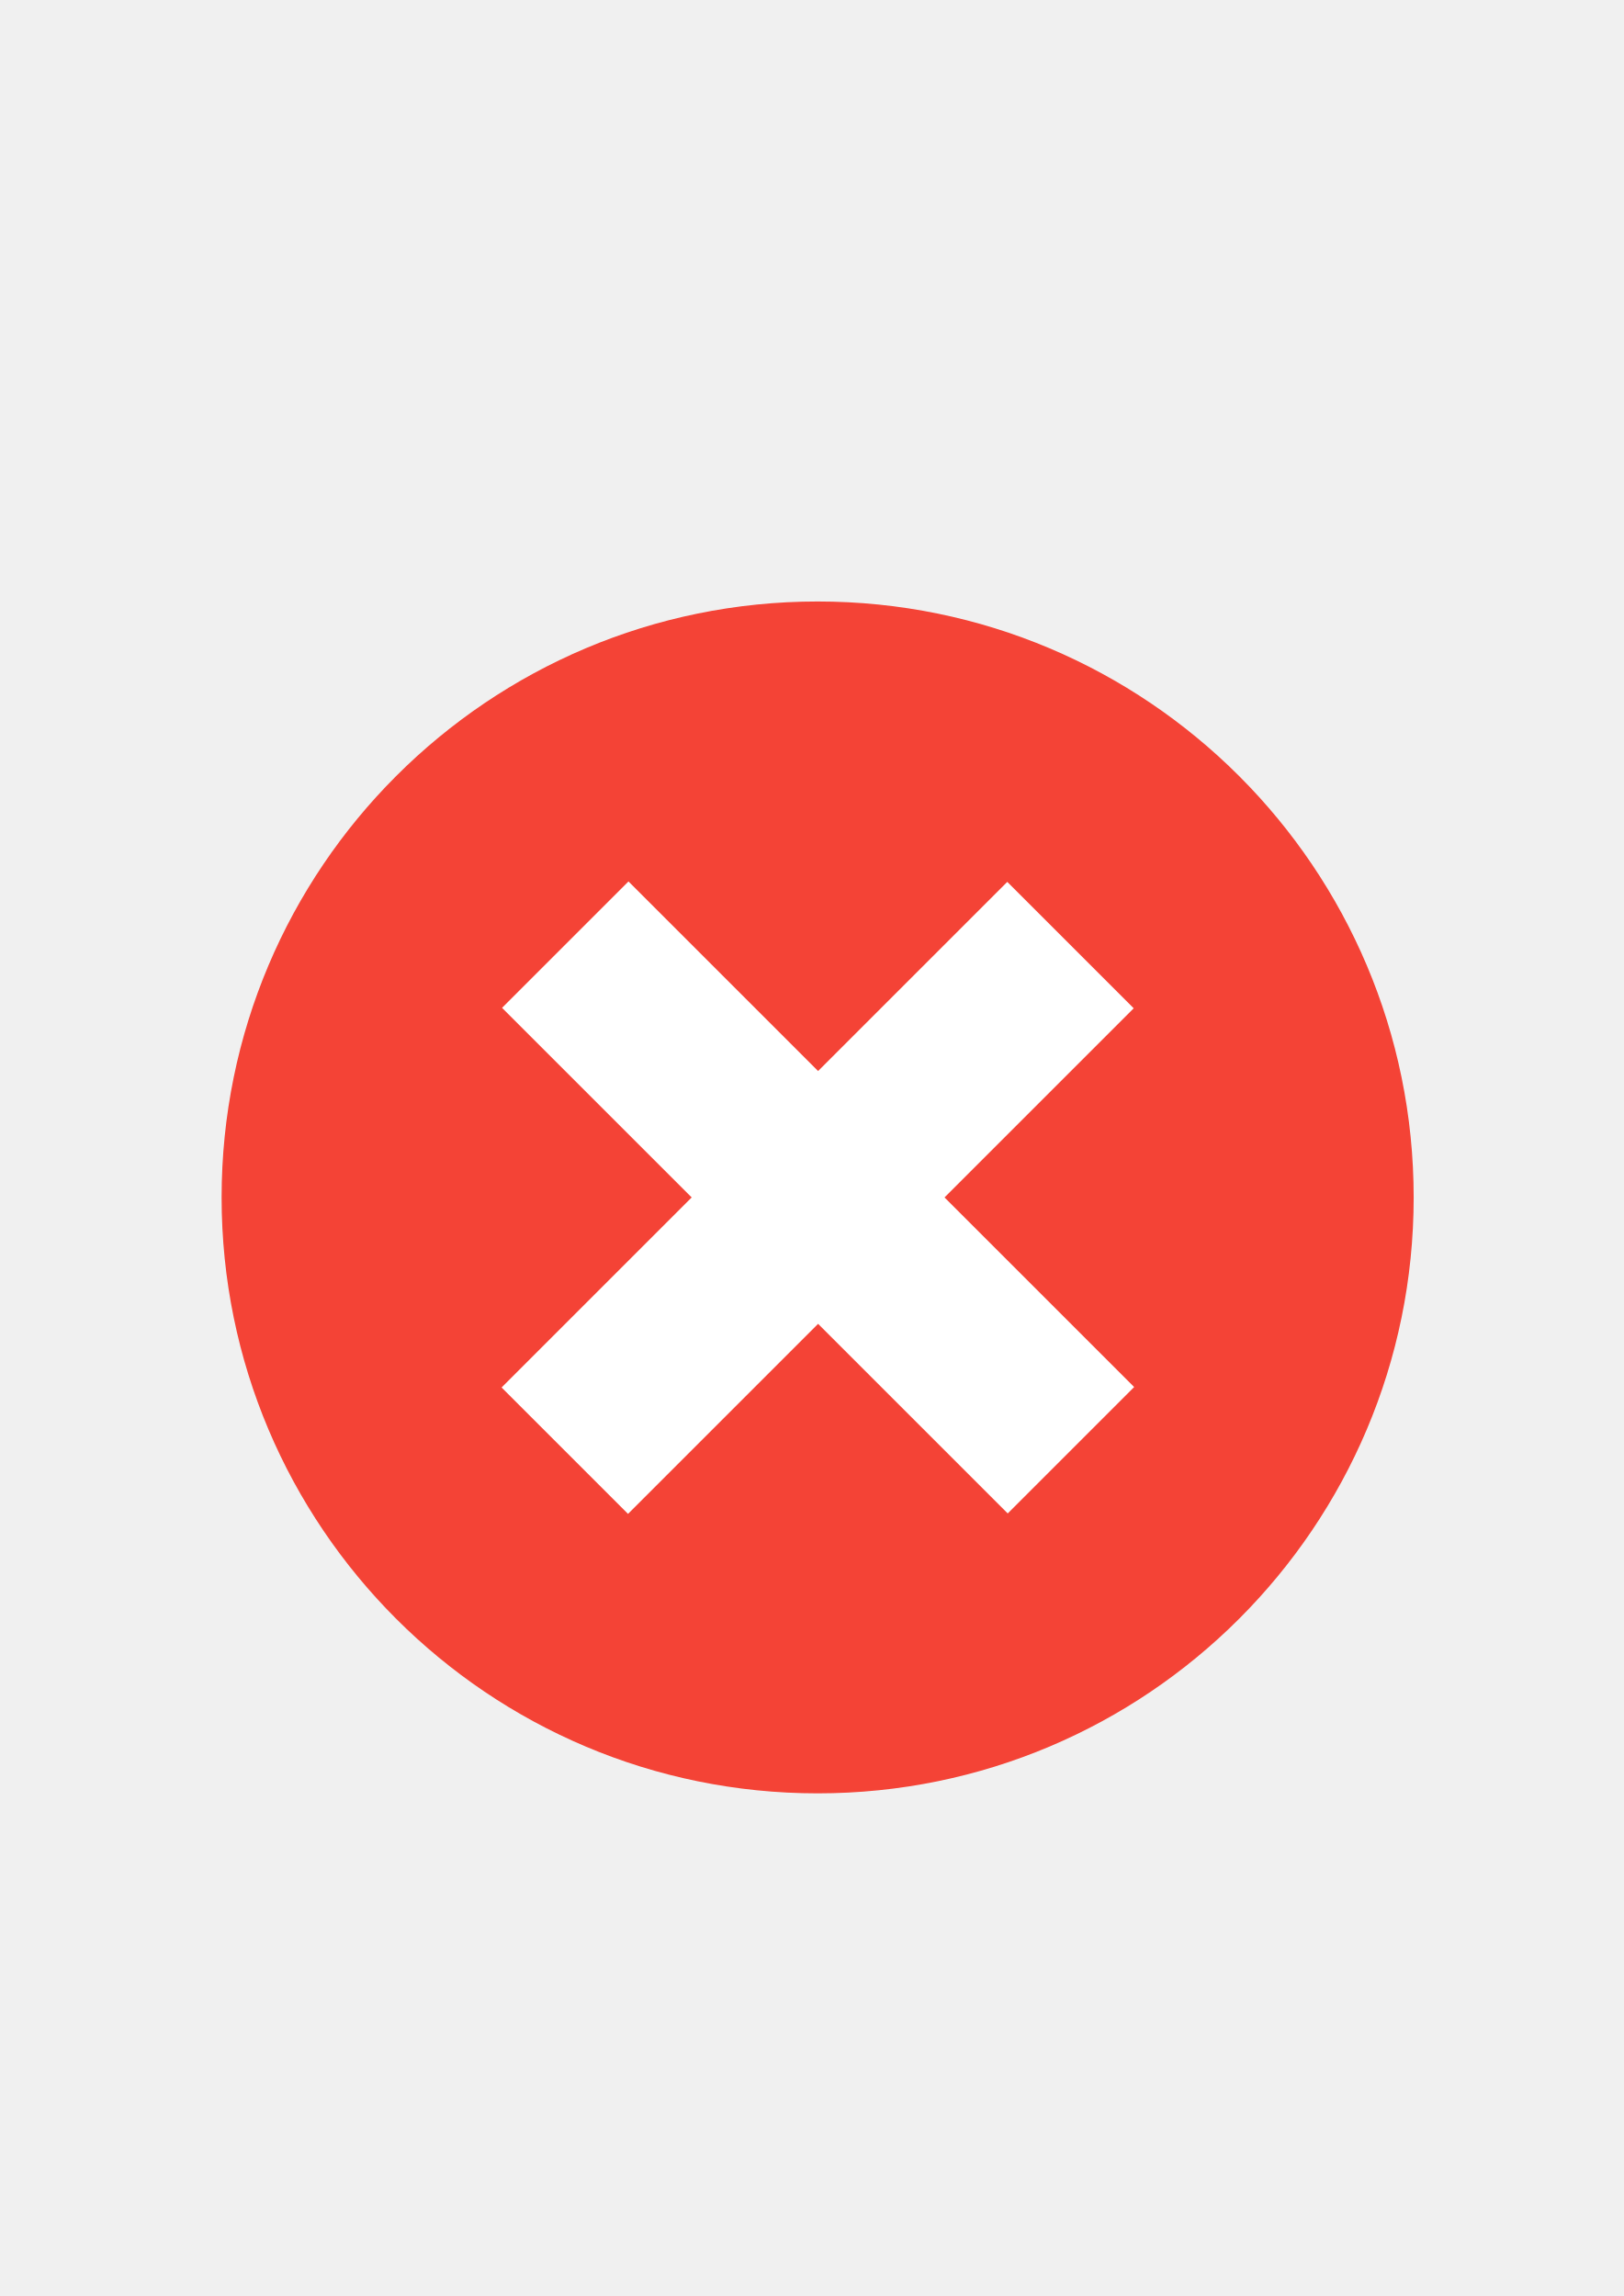
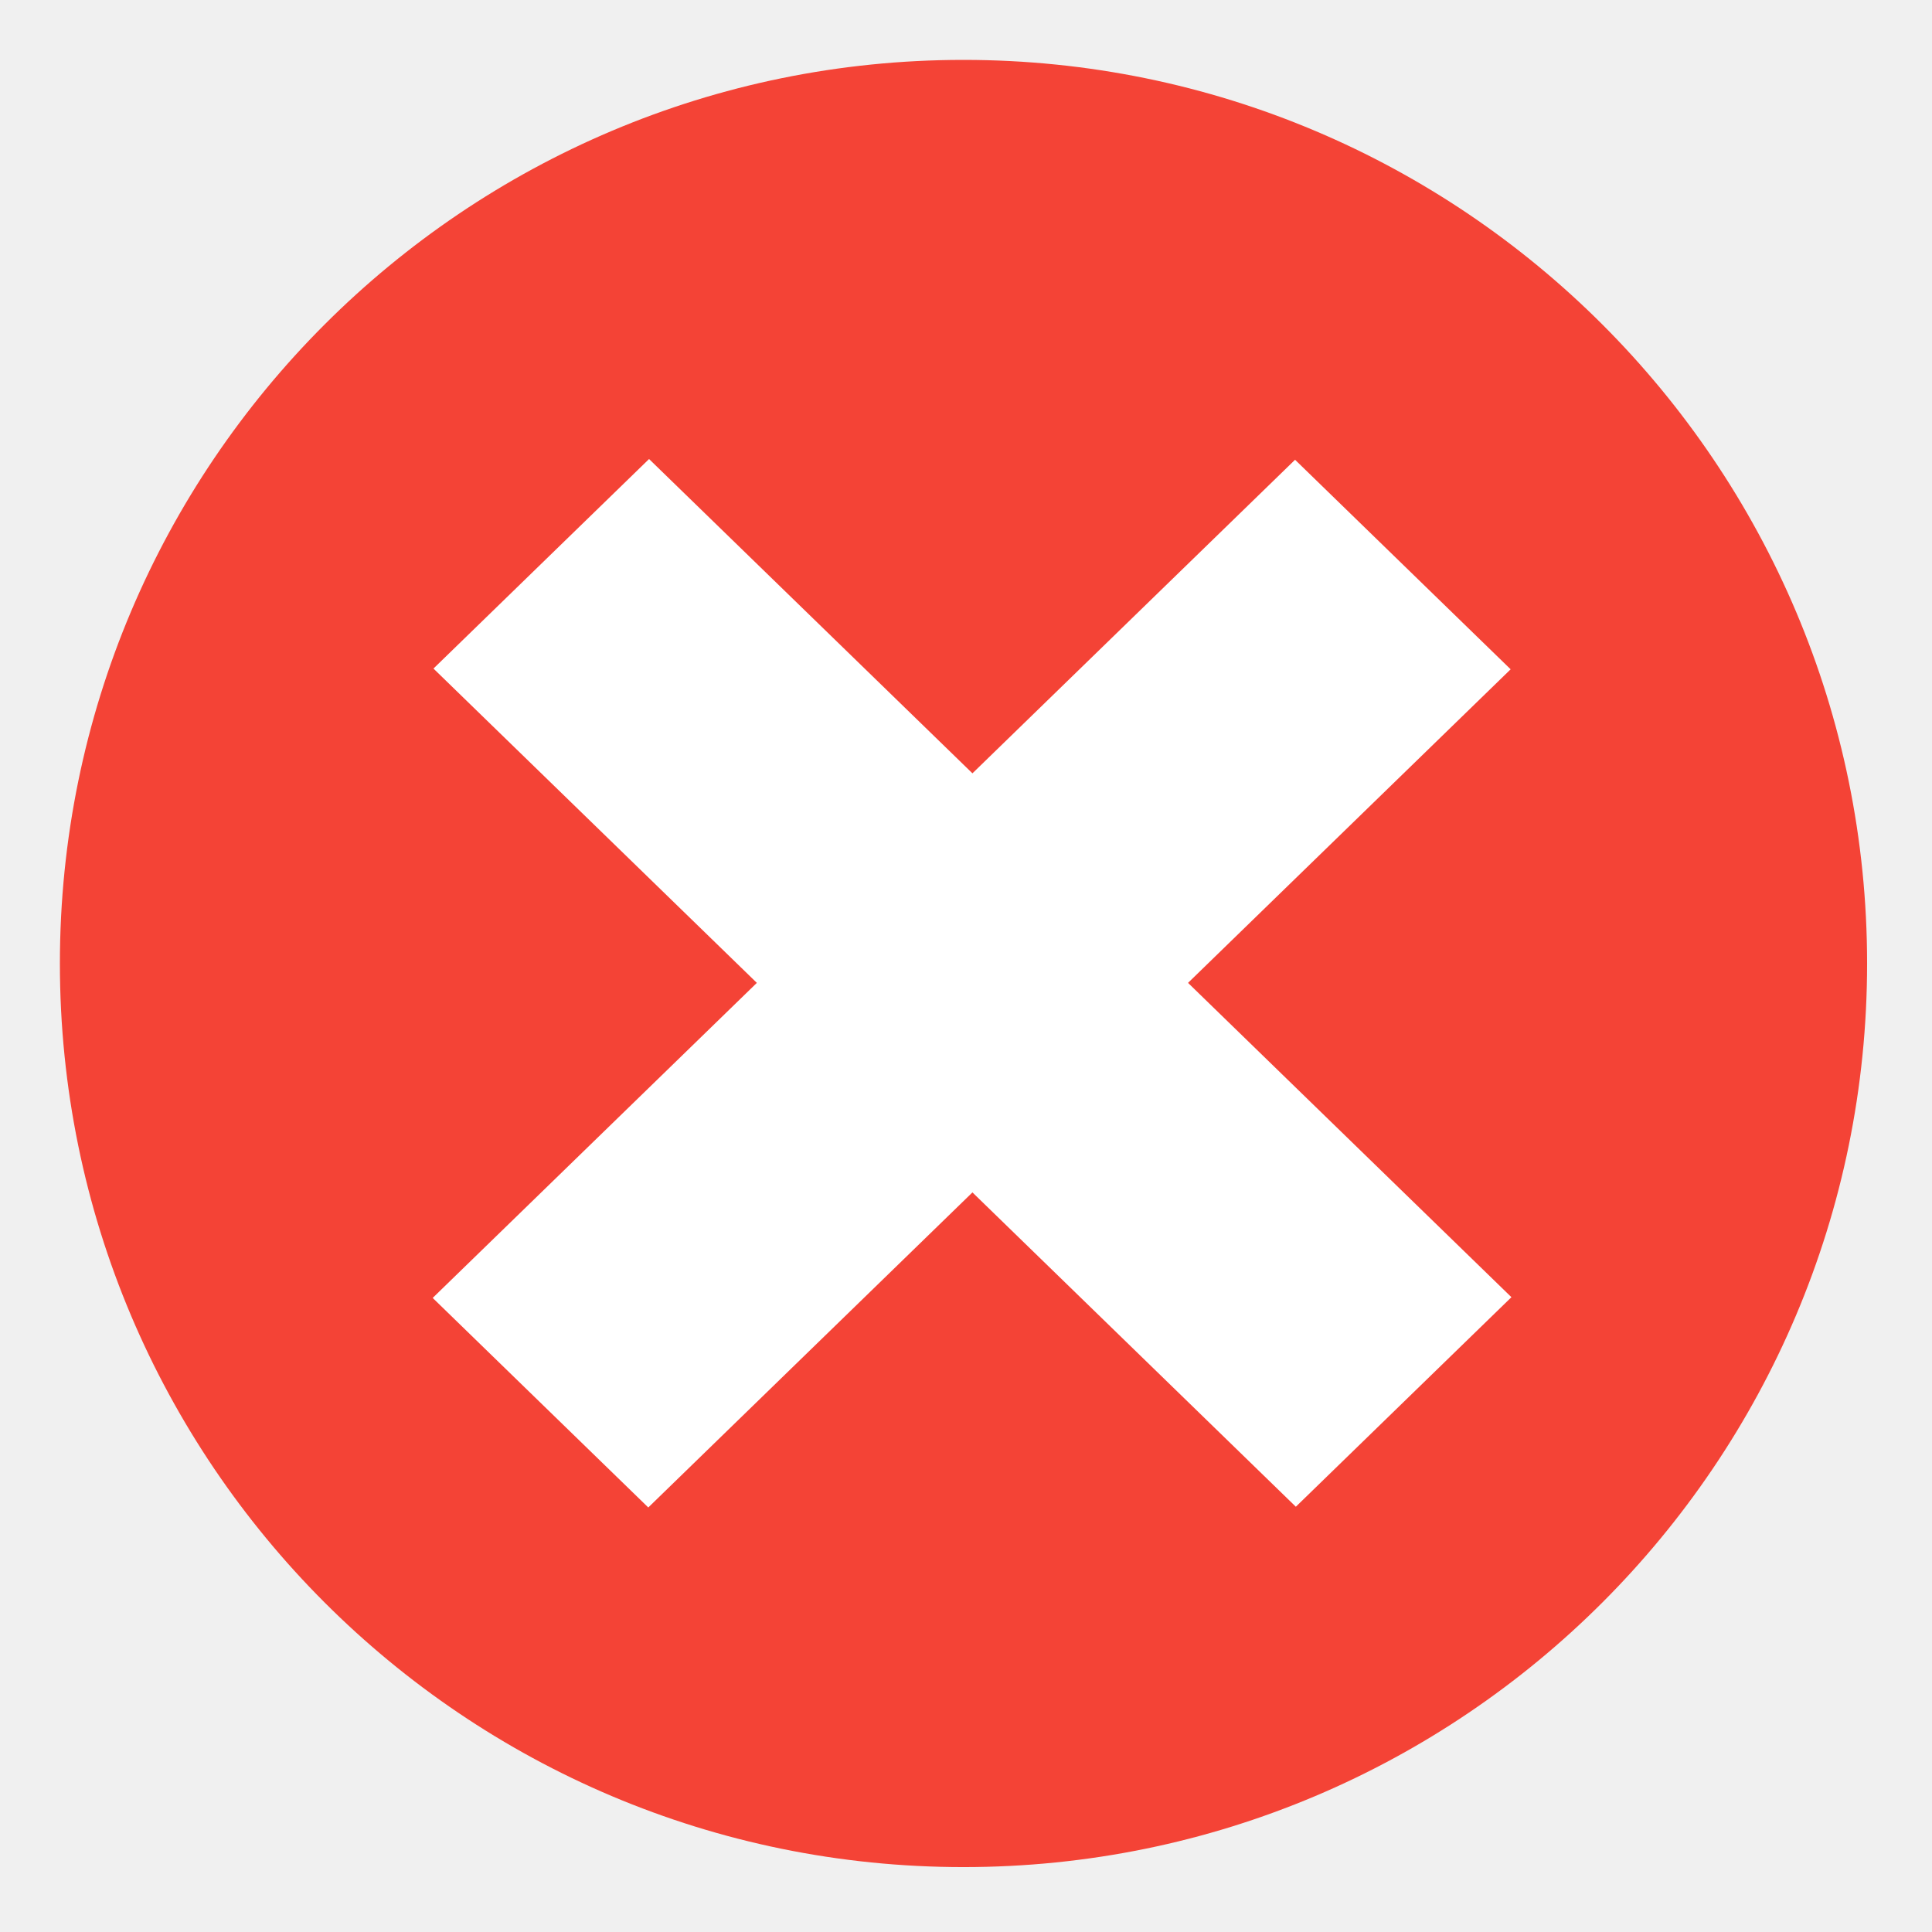
- <svg xmlns="http://www.w3.org/2000/svg" version="1.1" id="Ebene_1" x="0px" y="0px" width="595.275px" height="841.891px" viewBox="0 0 595.275 841.891" style="enable-background:new 0 0 595.275 841.891;" xml:space="preserve">
+ <svg xmlns="http://www.w3.org/2000/svg" width="64" height="64" xml:space="preserve" version="1.1">
  <g>
-     <path style="fill:#FFFFFF;" d="M326.039,513.568h-69.557v-9.441c0-10.531,2.12-19.876,6.358-28.034   c4.239-8.156,13.165-18.527,26.783-31.117l12.33-11.176c7.322-6.678,12.684-12.973,16.09-18.882   c3.4-5.907,5.105-11.817,5.105-17.727c0-8.99-3.084-16.022-9.248-21.098c-6.166-5.073-14.773-7.611-25.819-7.611   c-10.405,0-21.646,2.152-33.719,6.455c-12.075,4.305-24.663,10.693-37.765,19.171v-60.5c15.541-5.395,29.735-9.375,42.582-11.946   c12.843-2.568,25.241-3.854,37.186-3.854c31.342,0,55.232,6.392,71.678,19.171c16.439,12.783,24.662,31.439,24.662,55.973   c0,12.591-2.506,23.862-7.516,33.815c-5.008,9.956-13.553,20.649-25.625,32.08l-12.332,10.983   c-8.736,7.966-14.451,14.354-17.148,19.171s-4.045,10.115-4.045,15.896V513.568z M256.482,542.085h69.557v68.593h-69.557V542.085z" />
-   </g>
-   <circle style="fill:#F44336;" cx="299.76" cy="439.067" r="218.516" />
-   <g>
-     <rect x="267.162" y="307.978" transform="matrix(0.7071 -0.7071 0.7071 0.7071 -222.6202 340.6915)" style="fill:#FFFFFF;" width="65.545" height="262.18" />
-     <rect x="266.988" y="308.153" transform="matrix(0.7071 0.7071 -0.7071 0.7071 398.3889 -83.3116)" style="fill:#FFFFFF;" width="65.544" height="262.179" />
+     <g stroke="null" id="svg_1" />
+     <circle stroke="null" id="svg_3" fill="#F44336" r="29.933" cy="31.917" cx="31.917" />
+     <g stroke="null" id="svg_4">
+       <rect stroke="null" id="svg_5" fill="#FFFFFF" height="262.18" width="65.545" transform="matrix(0.10896 -0.105902 0.10896 0.105902 -13.5883 89.0507)" y="-187.629" x="444.121" />
+       <rect x="-228.619" y="131.194" transform="matrix(0.10896 0.105902 -0.10896 0.105902 82.1057 25.5479)" width="65.544" height="262.179" fill="#FFFFFF" id="svg_6" stroke="null" />
+     </g>
  </g>
</svg>
